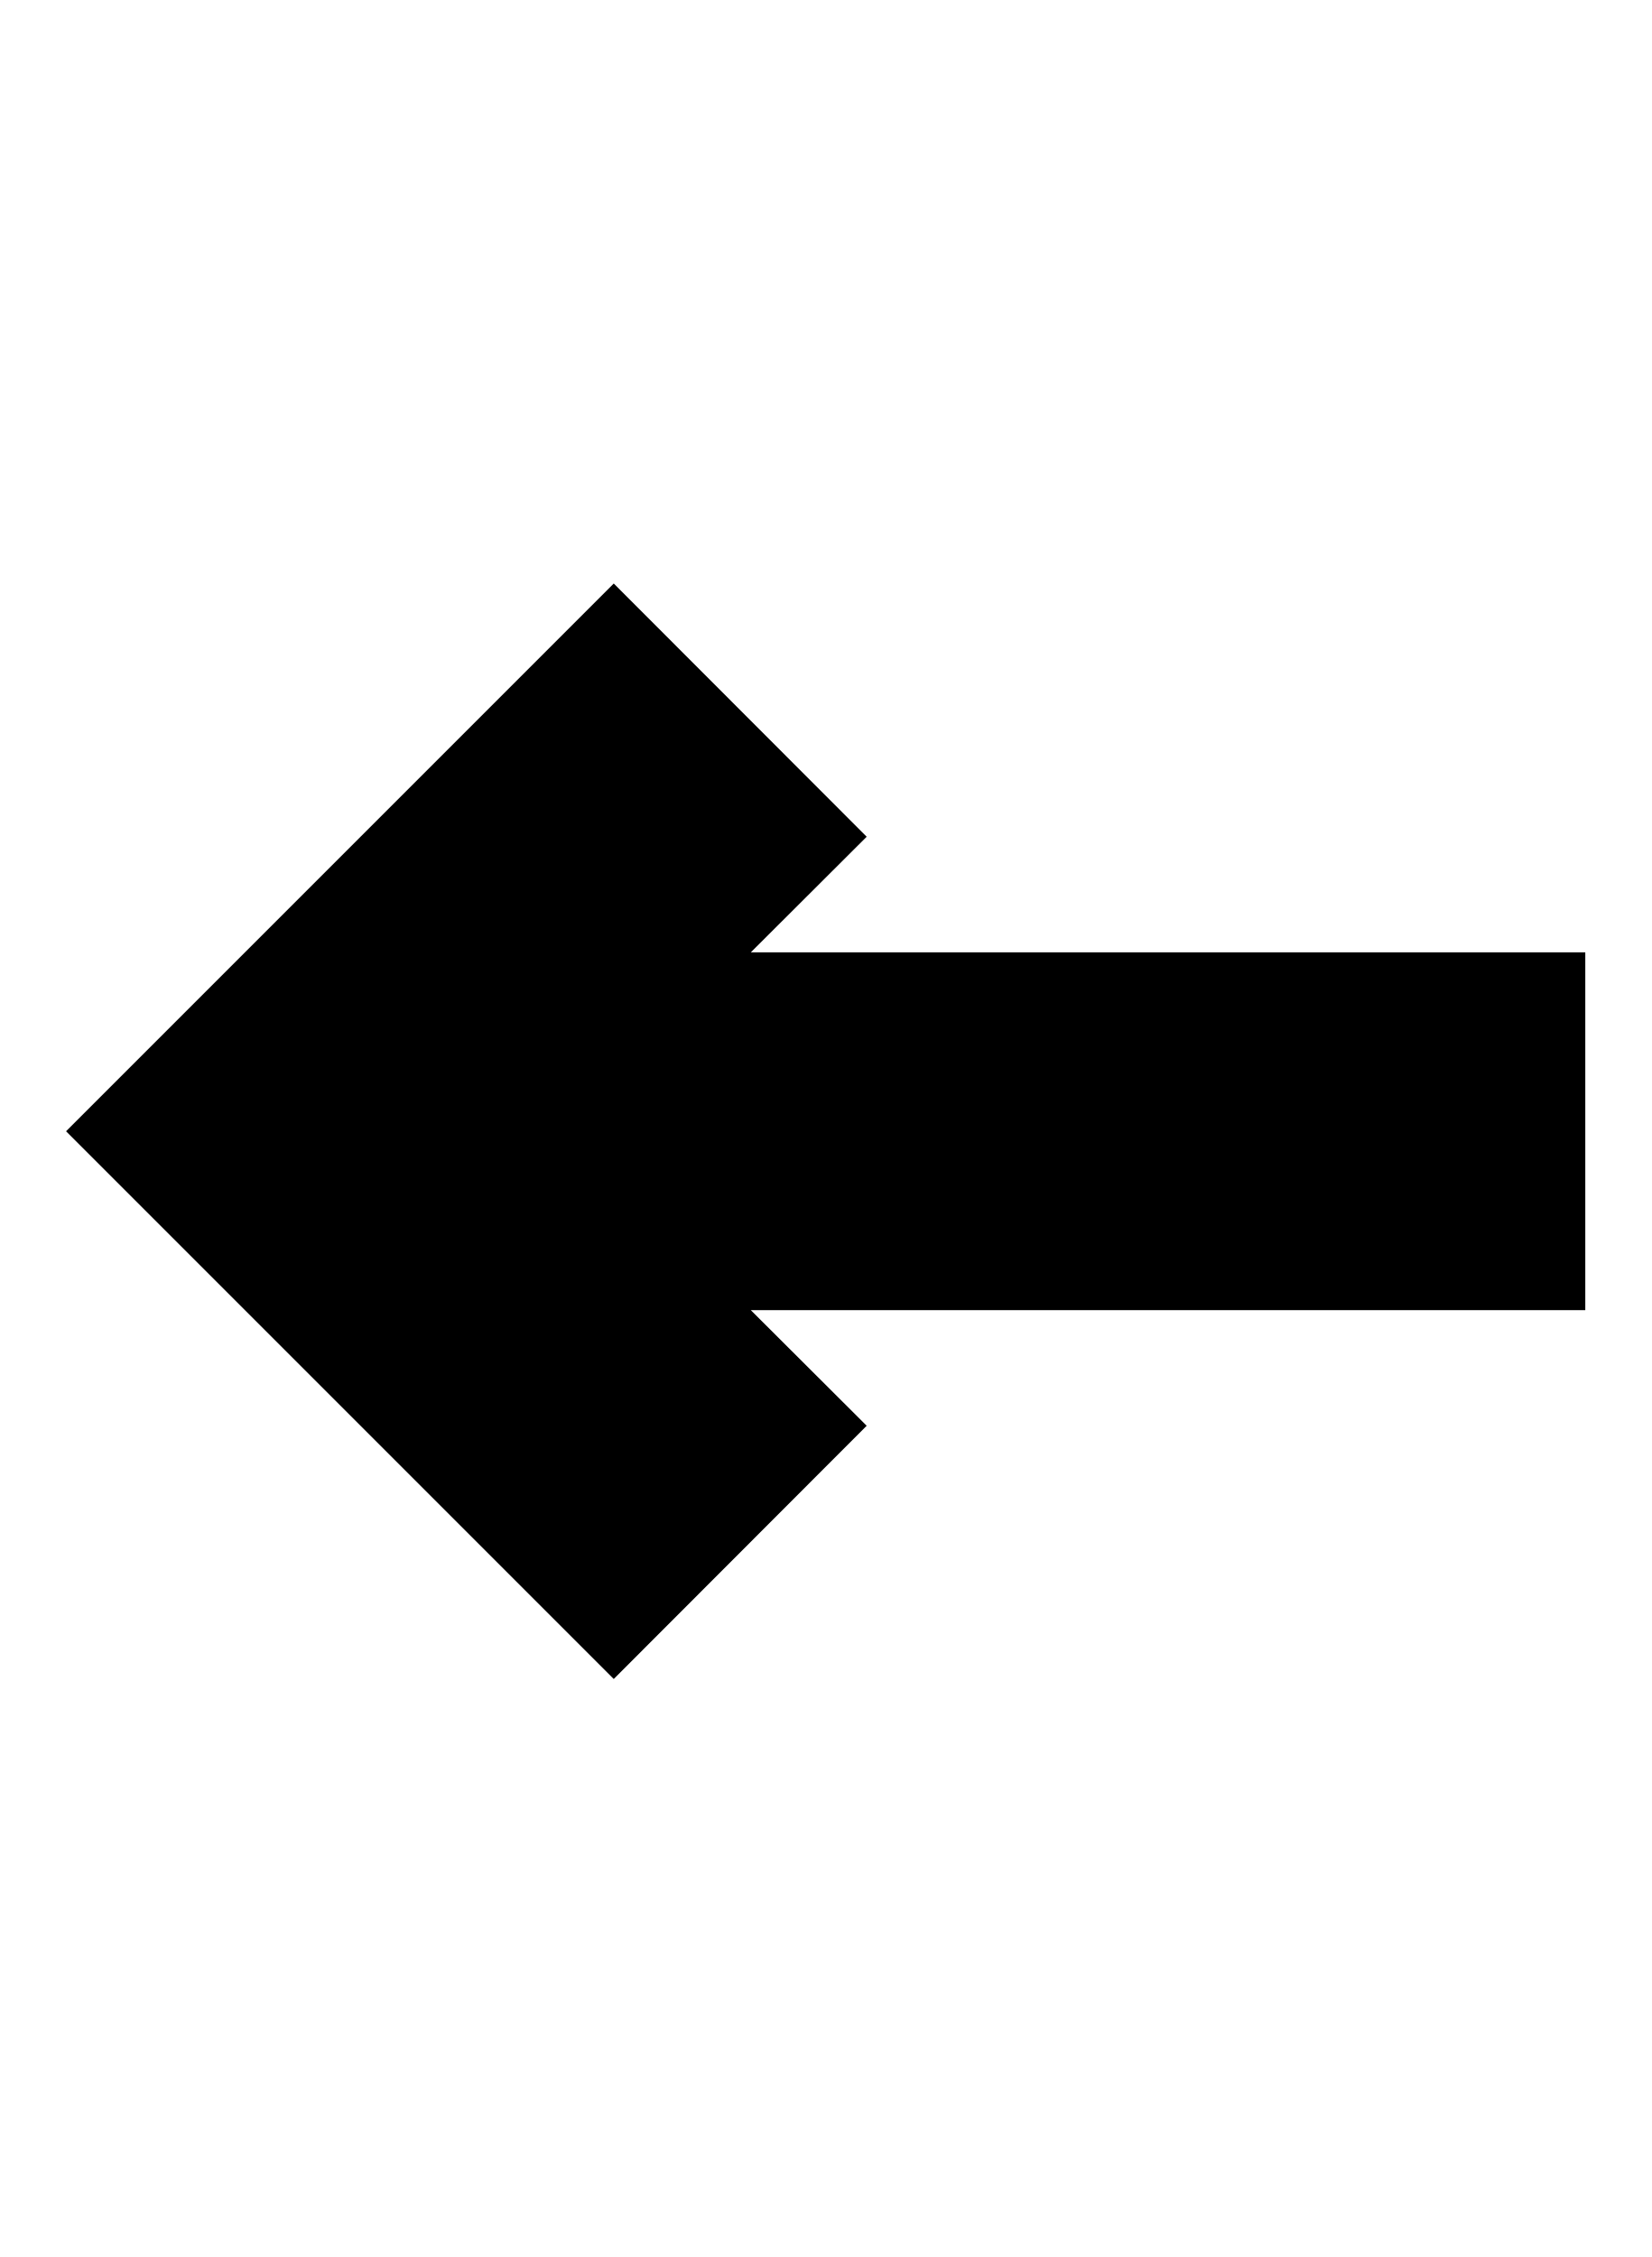
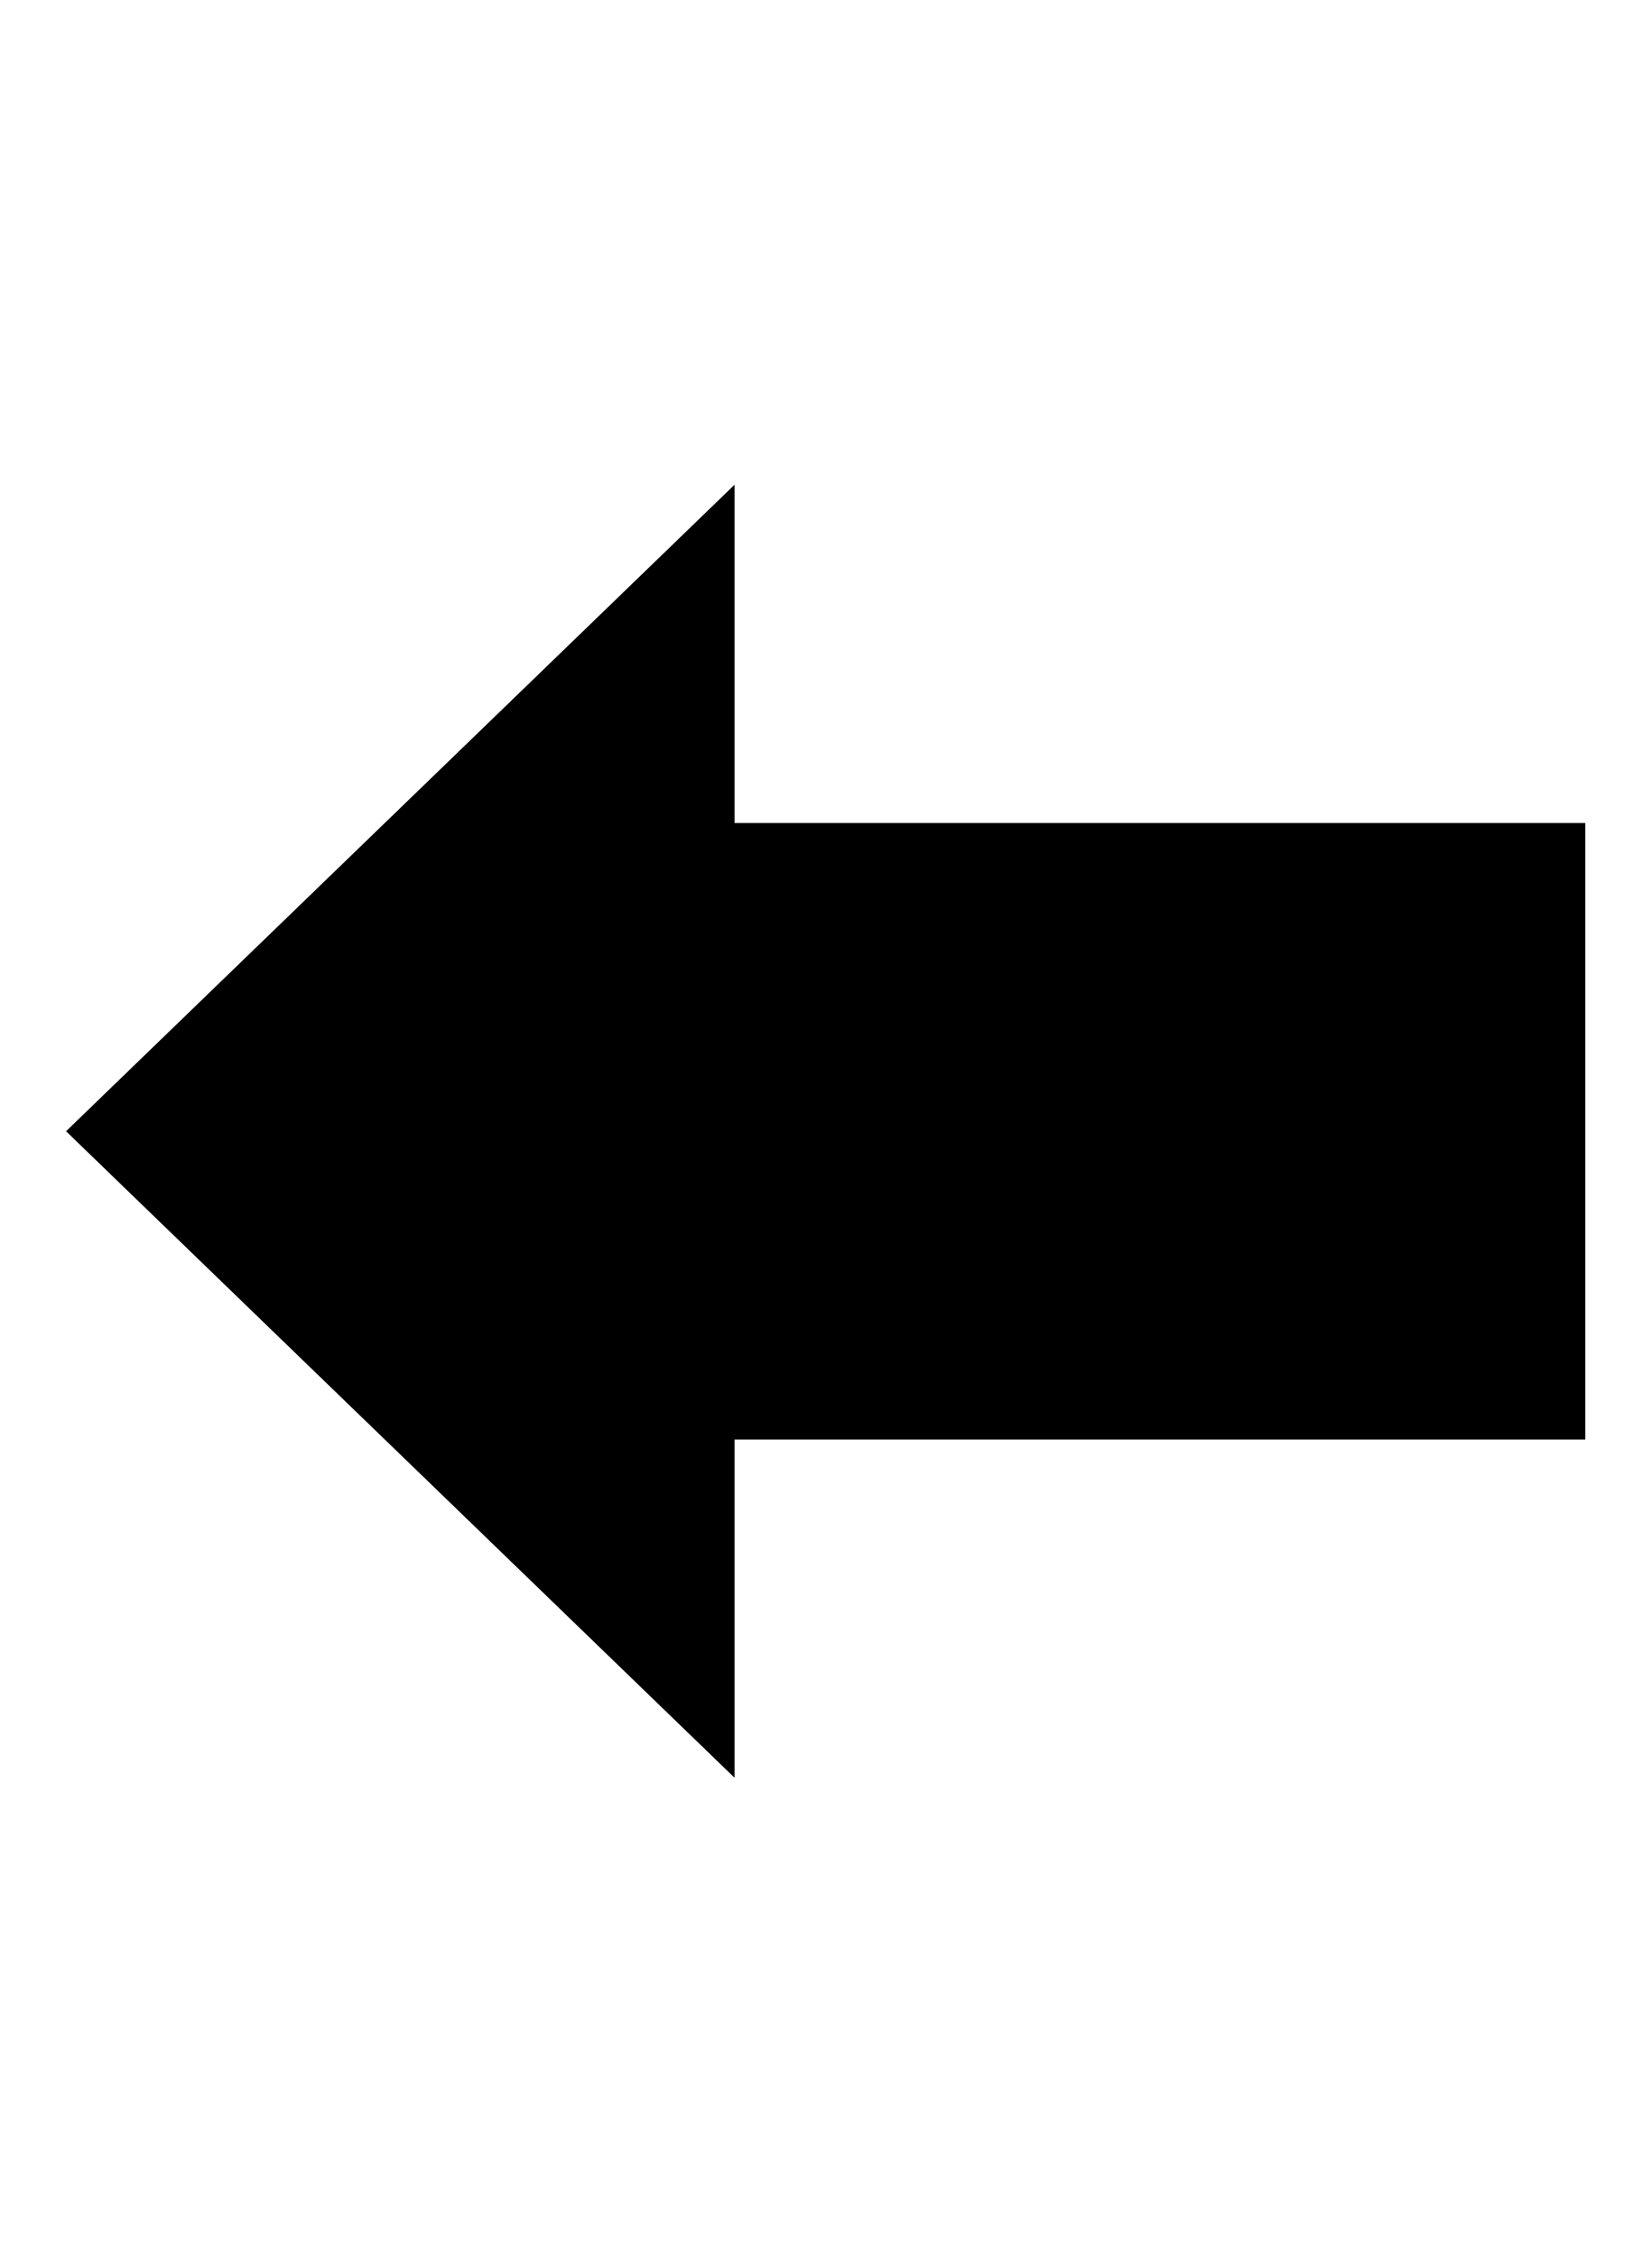
<svg xmlns="http://www.w3.org/2000/svg" viewBox="0 -760 600 820">
-   <path transform="scale(1,-1)" fill="currentColor" fill-rule="evenodd" d="M223 548L24 349L223 150L314.9 242L272.8 284L576 284L576 414L272.8 414L314.9 456L223 548Z" />
+   <path transform="scale(1,-1)" fill="currentColor" fill-rule="evenodd" d="M266.9 461L576 461L576 237L266.9 237L266.9 114.1L24 349L266.9 583.9L266.9 461Z" />
</svg>
